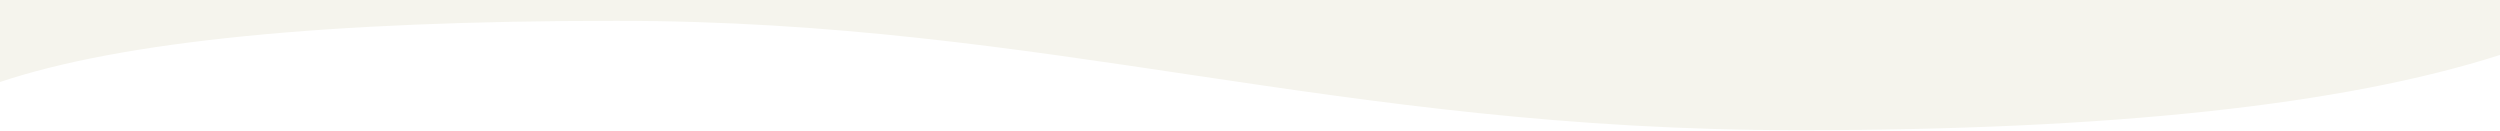
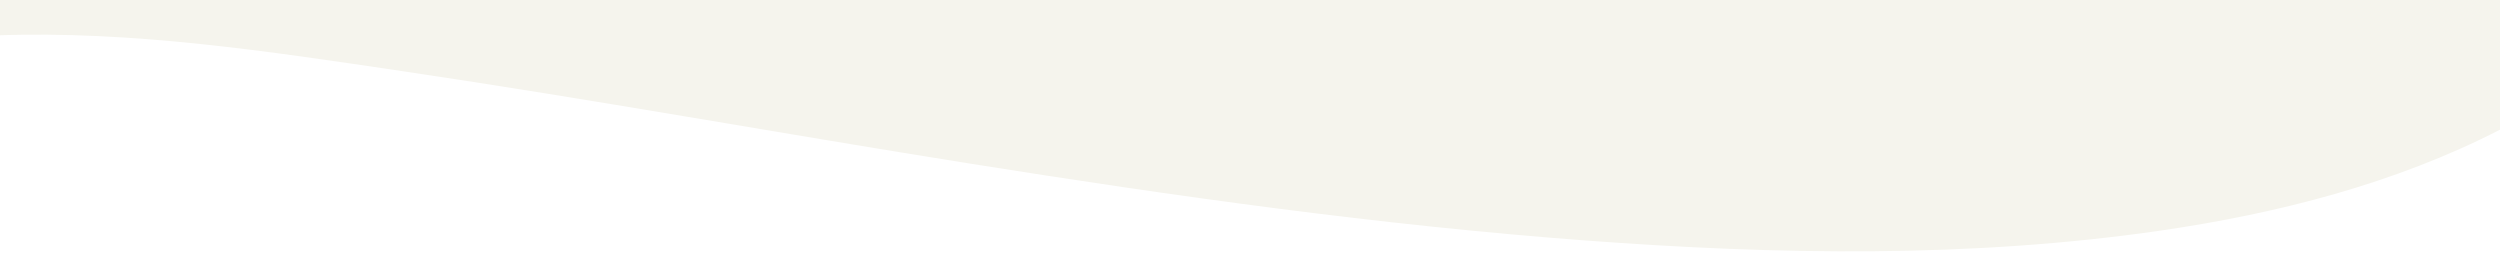
- <svg xmlns="http://www.w3.org/2000/svg" width="1440px" height="75px" viewBox="0 0 1440 75" version="1.1">
-   <defs />
-   <g id="Page-1" stroke="none" stroke-width="1" fill="none" fill-rule="evenodd">
-     <g id="Artboard" transform="translate(-108, -246)" fill="#F5F4ED" fill-rule="nonzero">
-       <path d="M108,246 L1548,246 L1548,277.647 C1457.818,306.549 1323.254,321 1144.309,321 C875.891,321 712.617,257.992 462.947,257.992 C296.5,257.992 178.184,269.742 108,293.243 L108,246 Z" id="lym-curve-top-cream" />
+ <svg xmlns="http://www.w3.org/2000/svg" version="1.1" x="0px" y="0px" width="1285.918px" height="132.269px" viewBox="0 0 1285.918 132.269" enable-background="new 0 0 1285.918 132.269" xml:space="preserve">
+   <g id="grid" display="none">
+ </g>
+   <g id="Layer_1">
+     <g>
+       <path fill="#F5F4ED" d="M-2.072,18.21c69.953-2.584,140.77,8.265,209.676,18.489c97.376,14.449,194.269,31.994,291.48,47.479    c105.006,16.726,210.451,31.598,316.529,39.524c98.357,7.35,198.123,9.117,295.963-5.129    c59.752-8.702,120.312-24.083,174.342-51.875V0H-2.072V18.21z" />
    </g>
  </g>
</svg>
